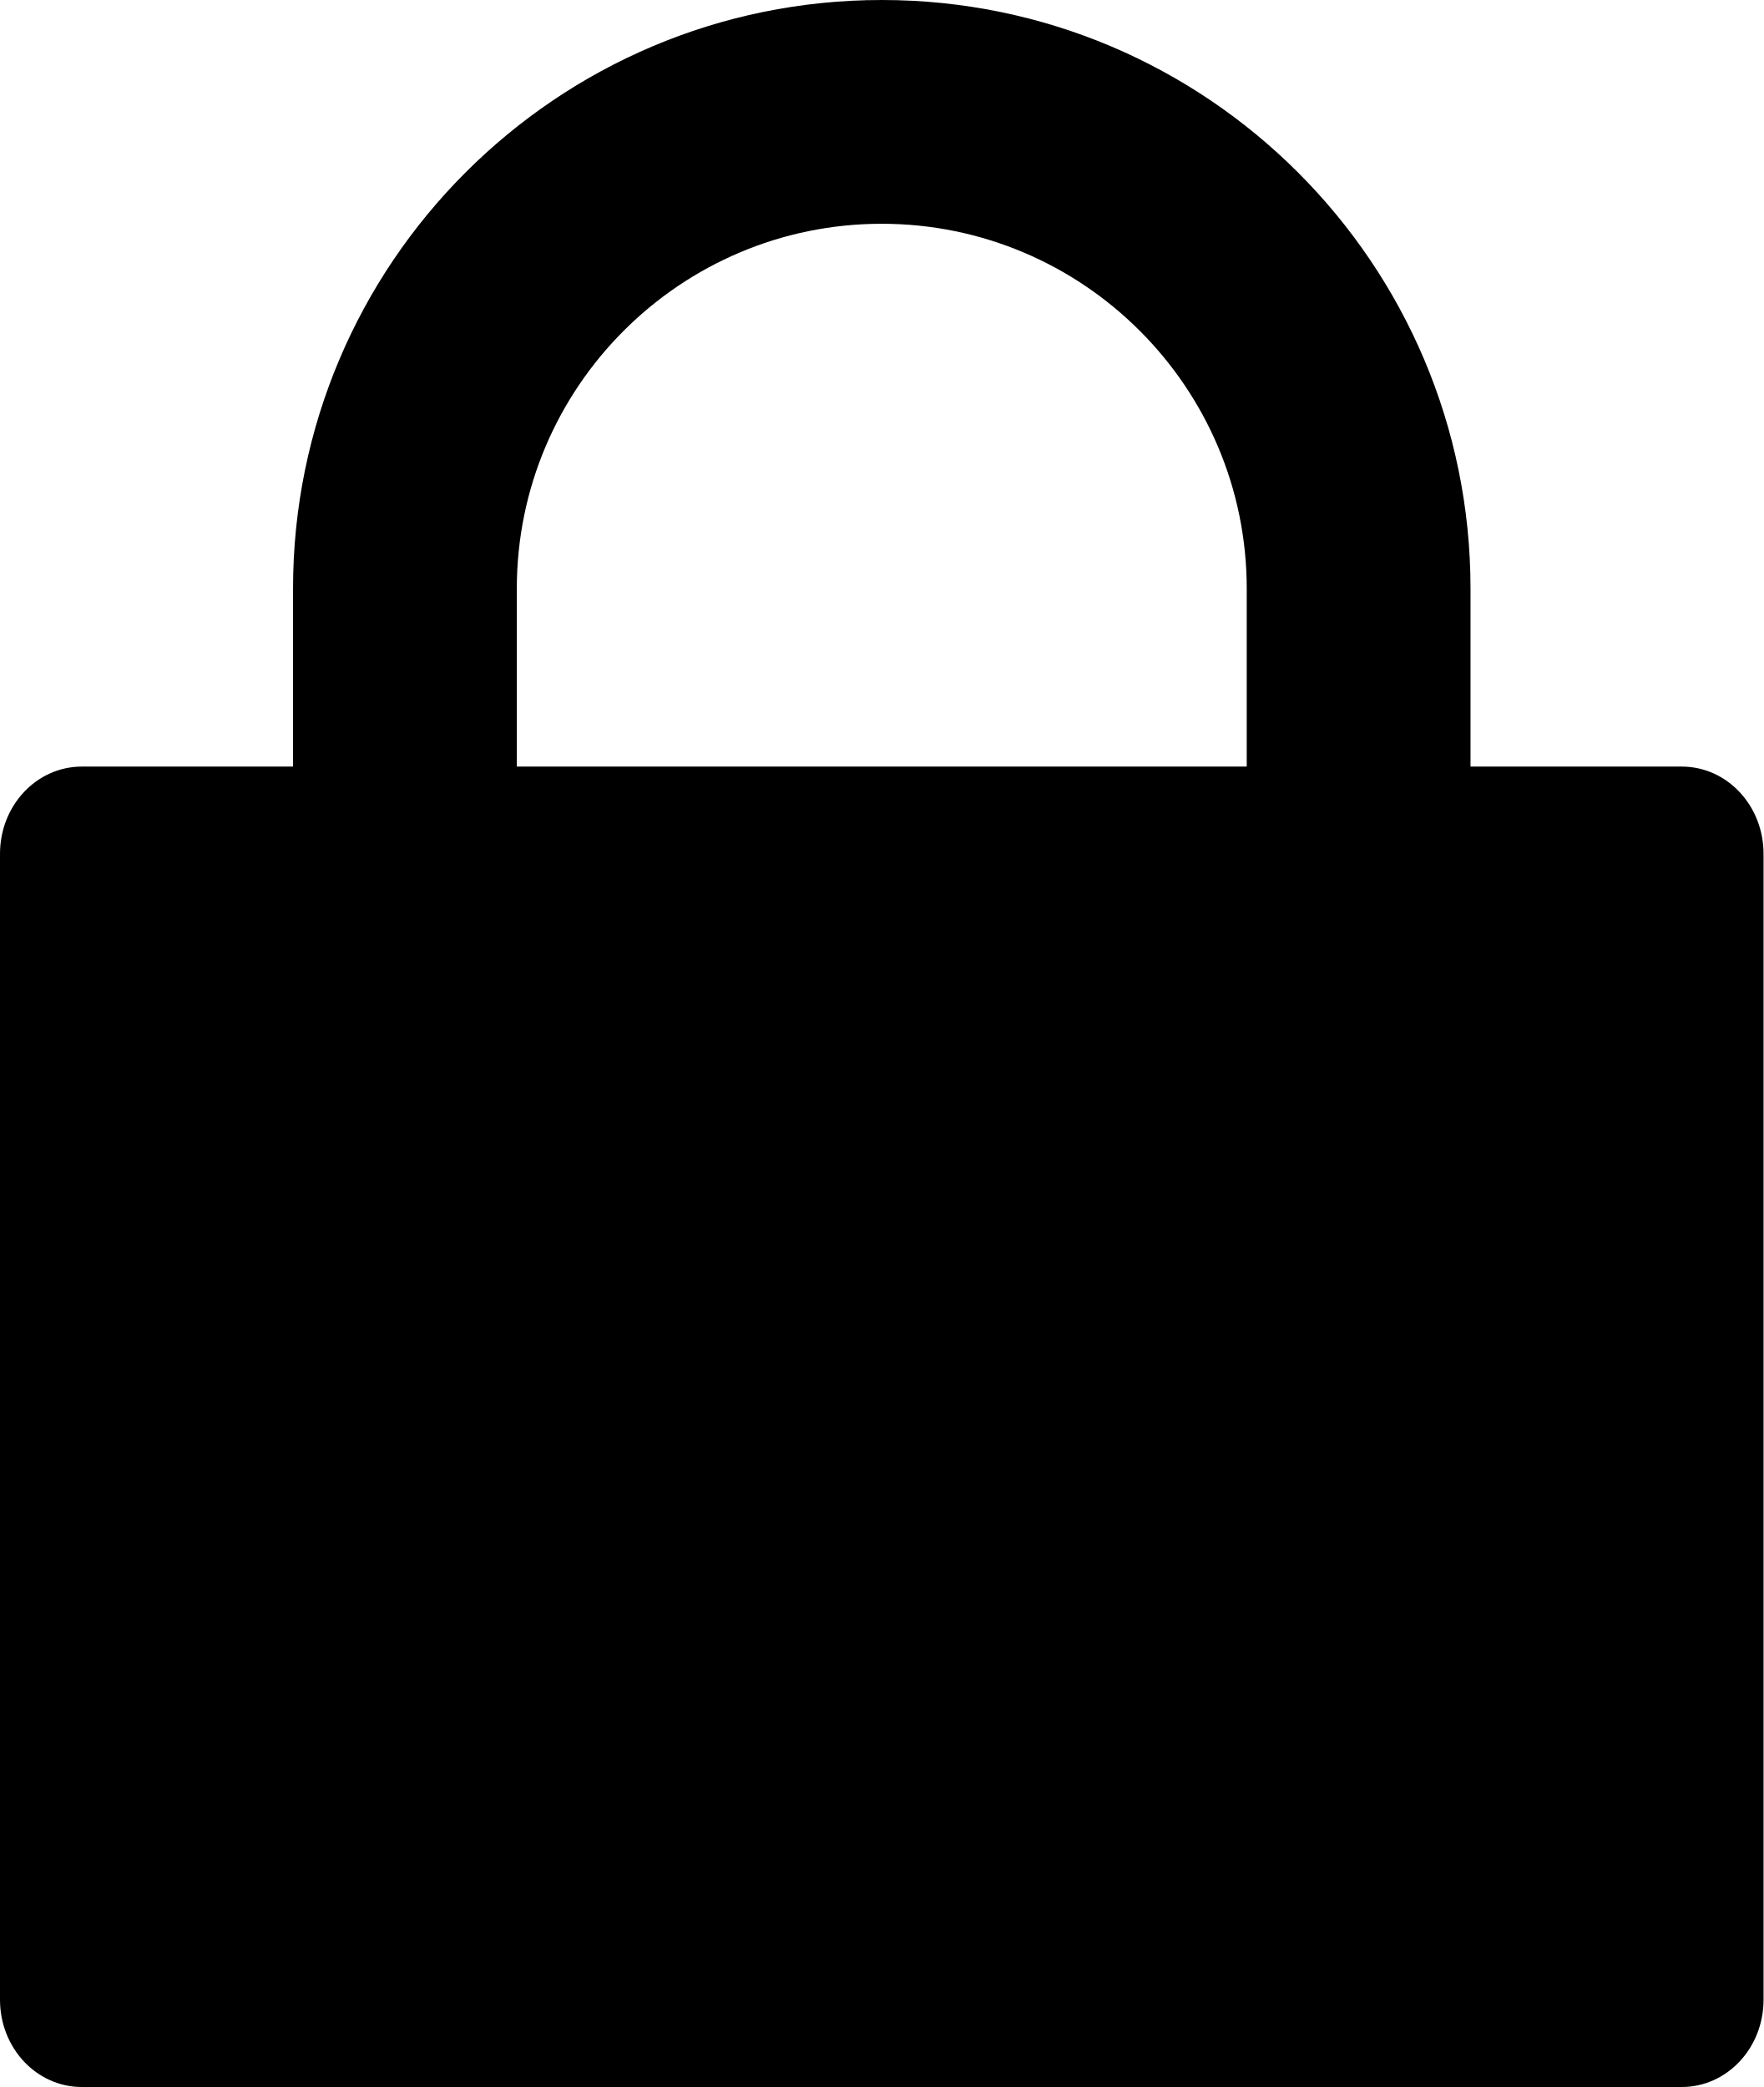
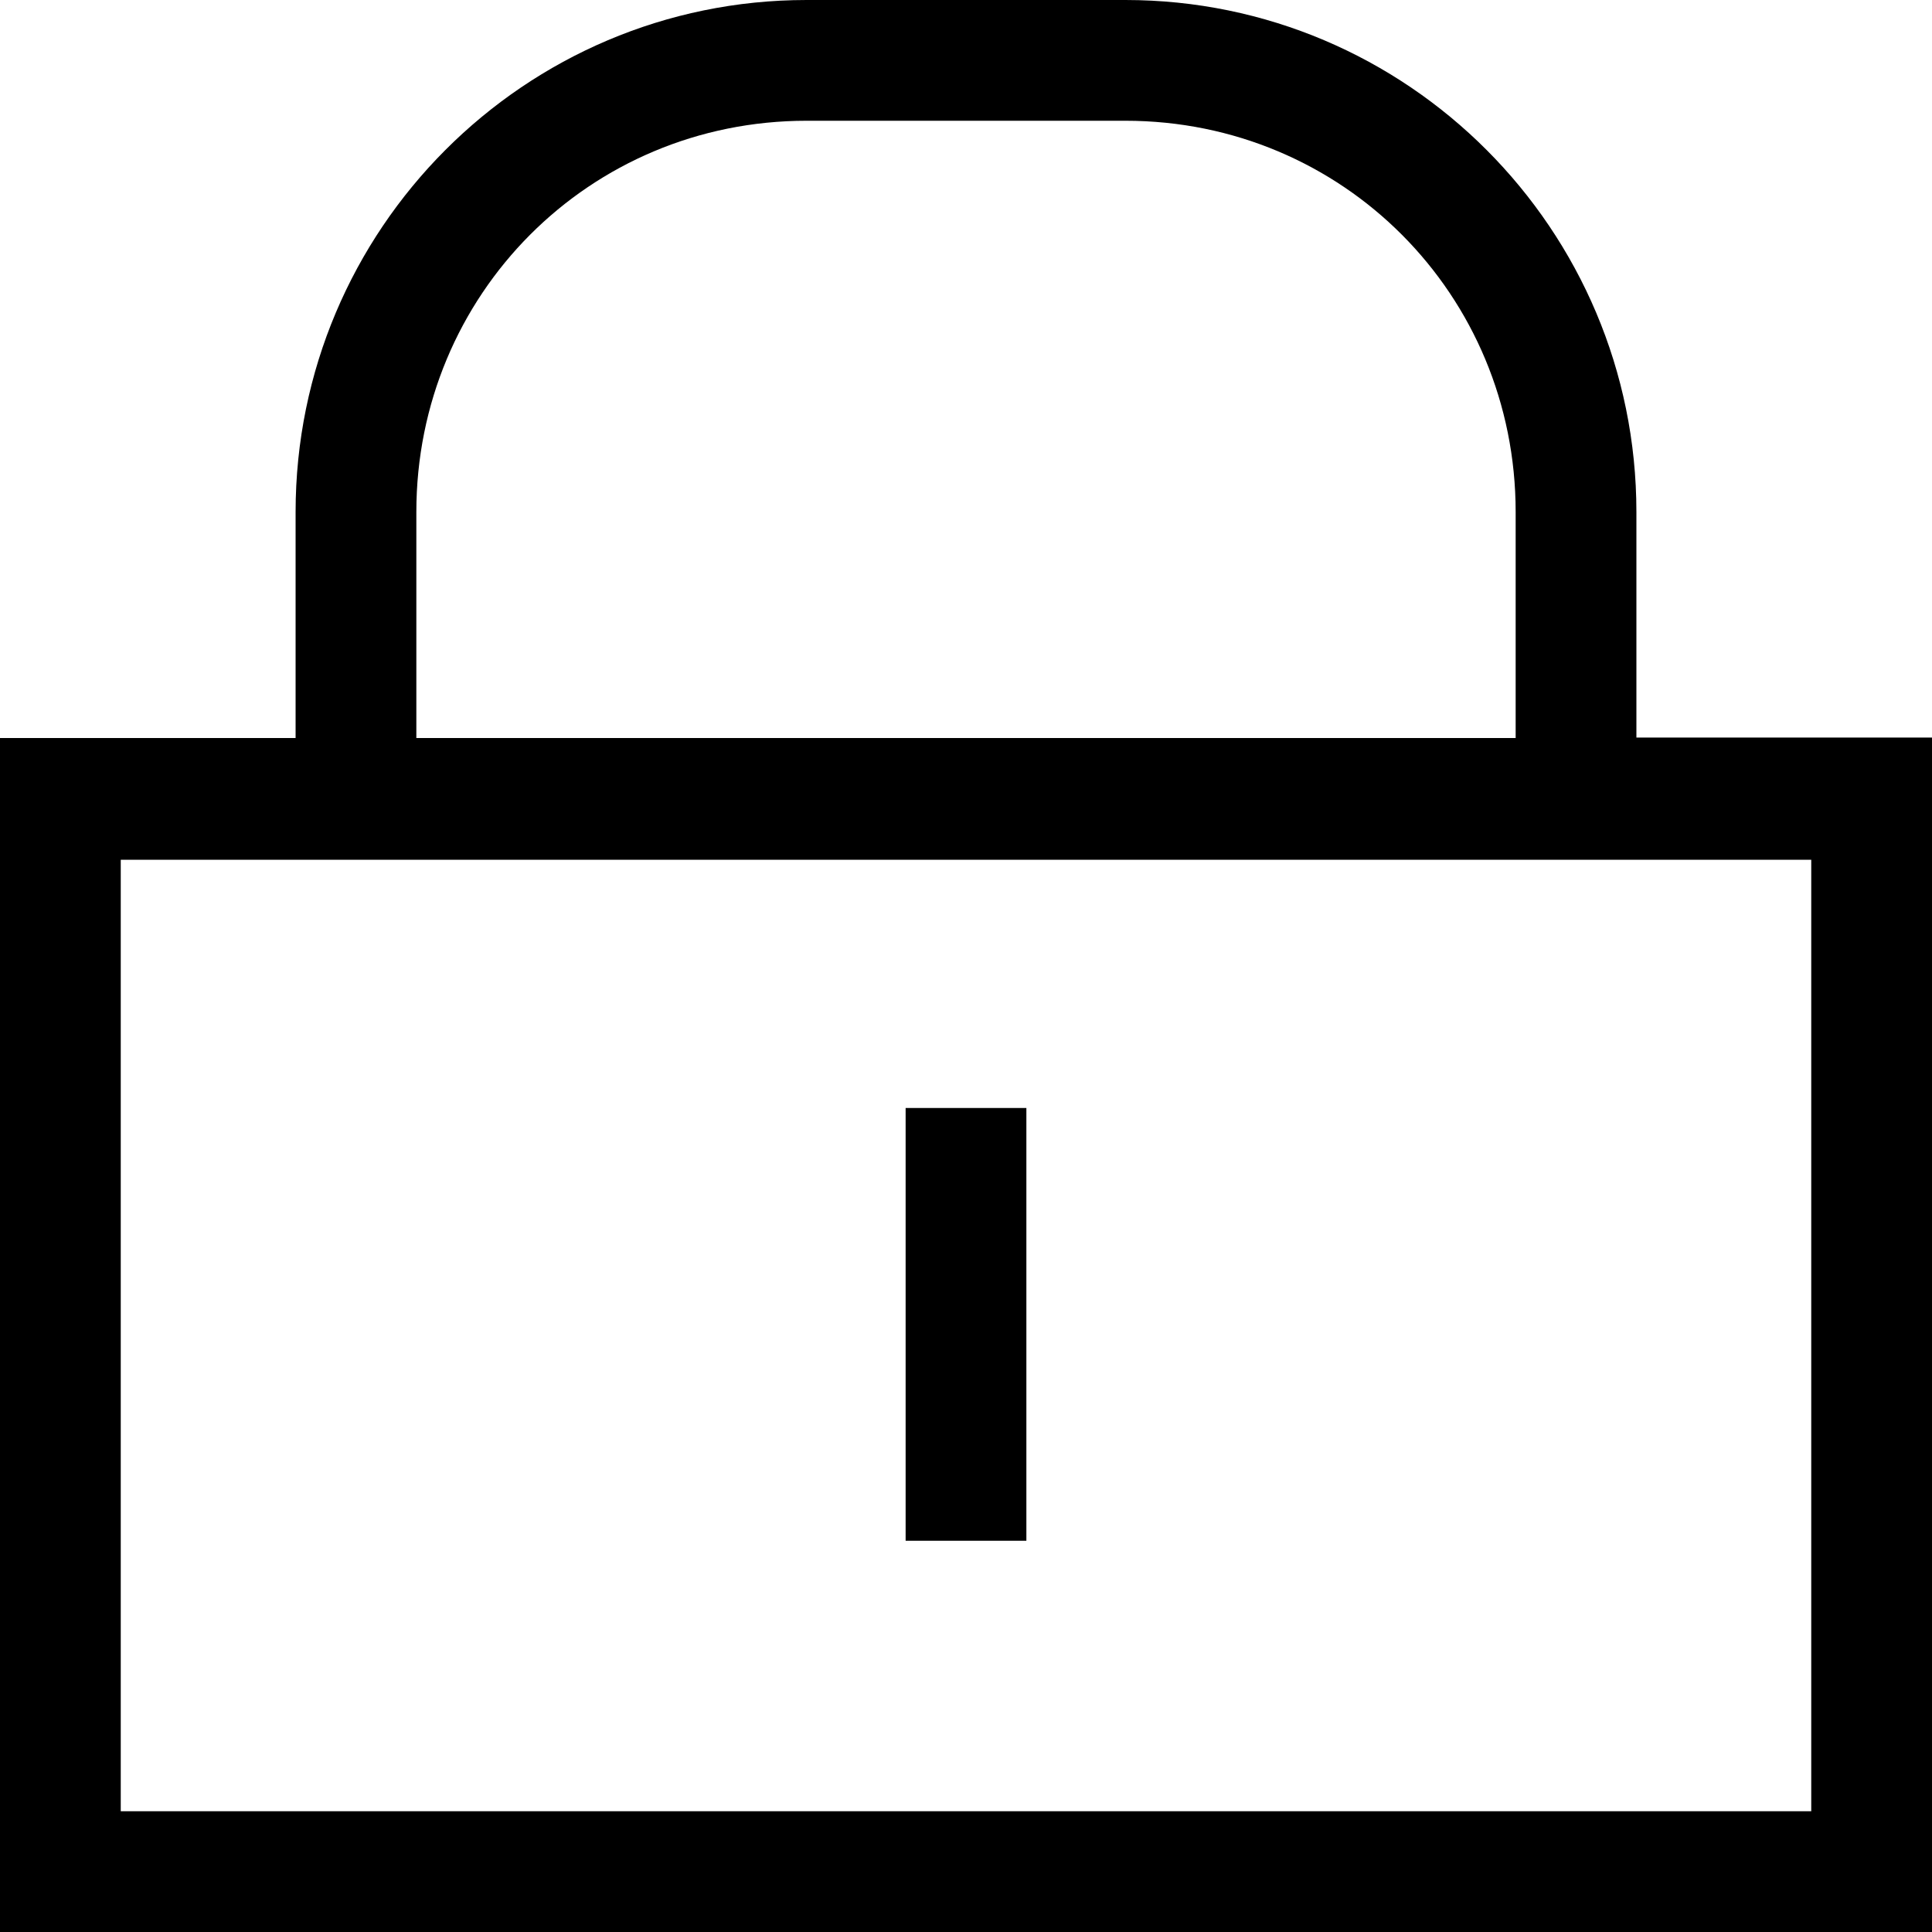
- <svg xmlns="http://www.w3.org/2000/svg" version="1.1" viewBox="0 0 10.237 12.115">
-   <g transform="translate(51.126 -417.22)">
-     <path class="lock" d="m-46.008 417.22c-1.886 0-3.417 1.531-3.417 3.417v1.033h-1.226c-0.263 0-0.475 0.226-0.475 0.507v6.651c0 0.281 0.212 0.507 0.475 0.507h9.287c0.263 0 0.475-0.226 0.475-0.507v-6.651c0-0.281-0.212-0.507-0.475-0.507h-1.226v-1.033c0-1.886-1.531-3.417-3.417-3.417zm0 1.299c1.169 0 2.119 0.95 2.119 2.118v1.033h-4.237v-1.033c0-1.169 0.95-2.118 2.118-2.118z" />
-   </g>
+ <svg xmlns="http://www.w3.org/2000/svg" viewBox="0 0 400 400">
+   <path d="M167 0C108.6 0 61.2 47.5 61.2 106v46.8H0V400h400V152.7h-61.2V106C338.8 47.5 291.4 0 233 0h-66zm0 25h66c45 0 80.8 36 80.8 81v46.8H86.2V106c0-45 35.8-81 80.8-81zM25 178h350V375H25V177.8zm162.5 51.4v89.6h25v-89.6h-25z" />
</svg>
